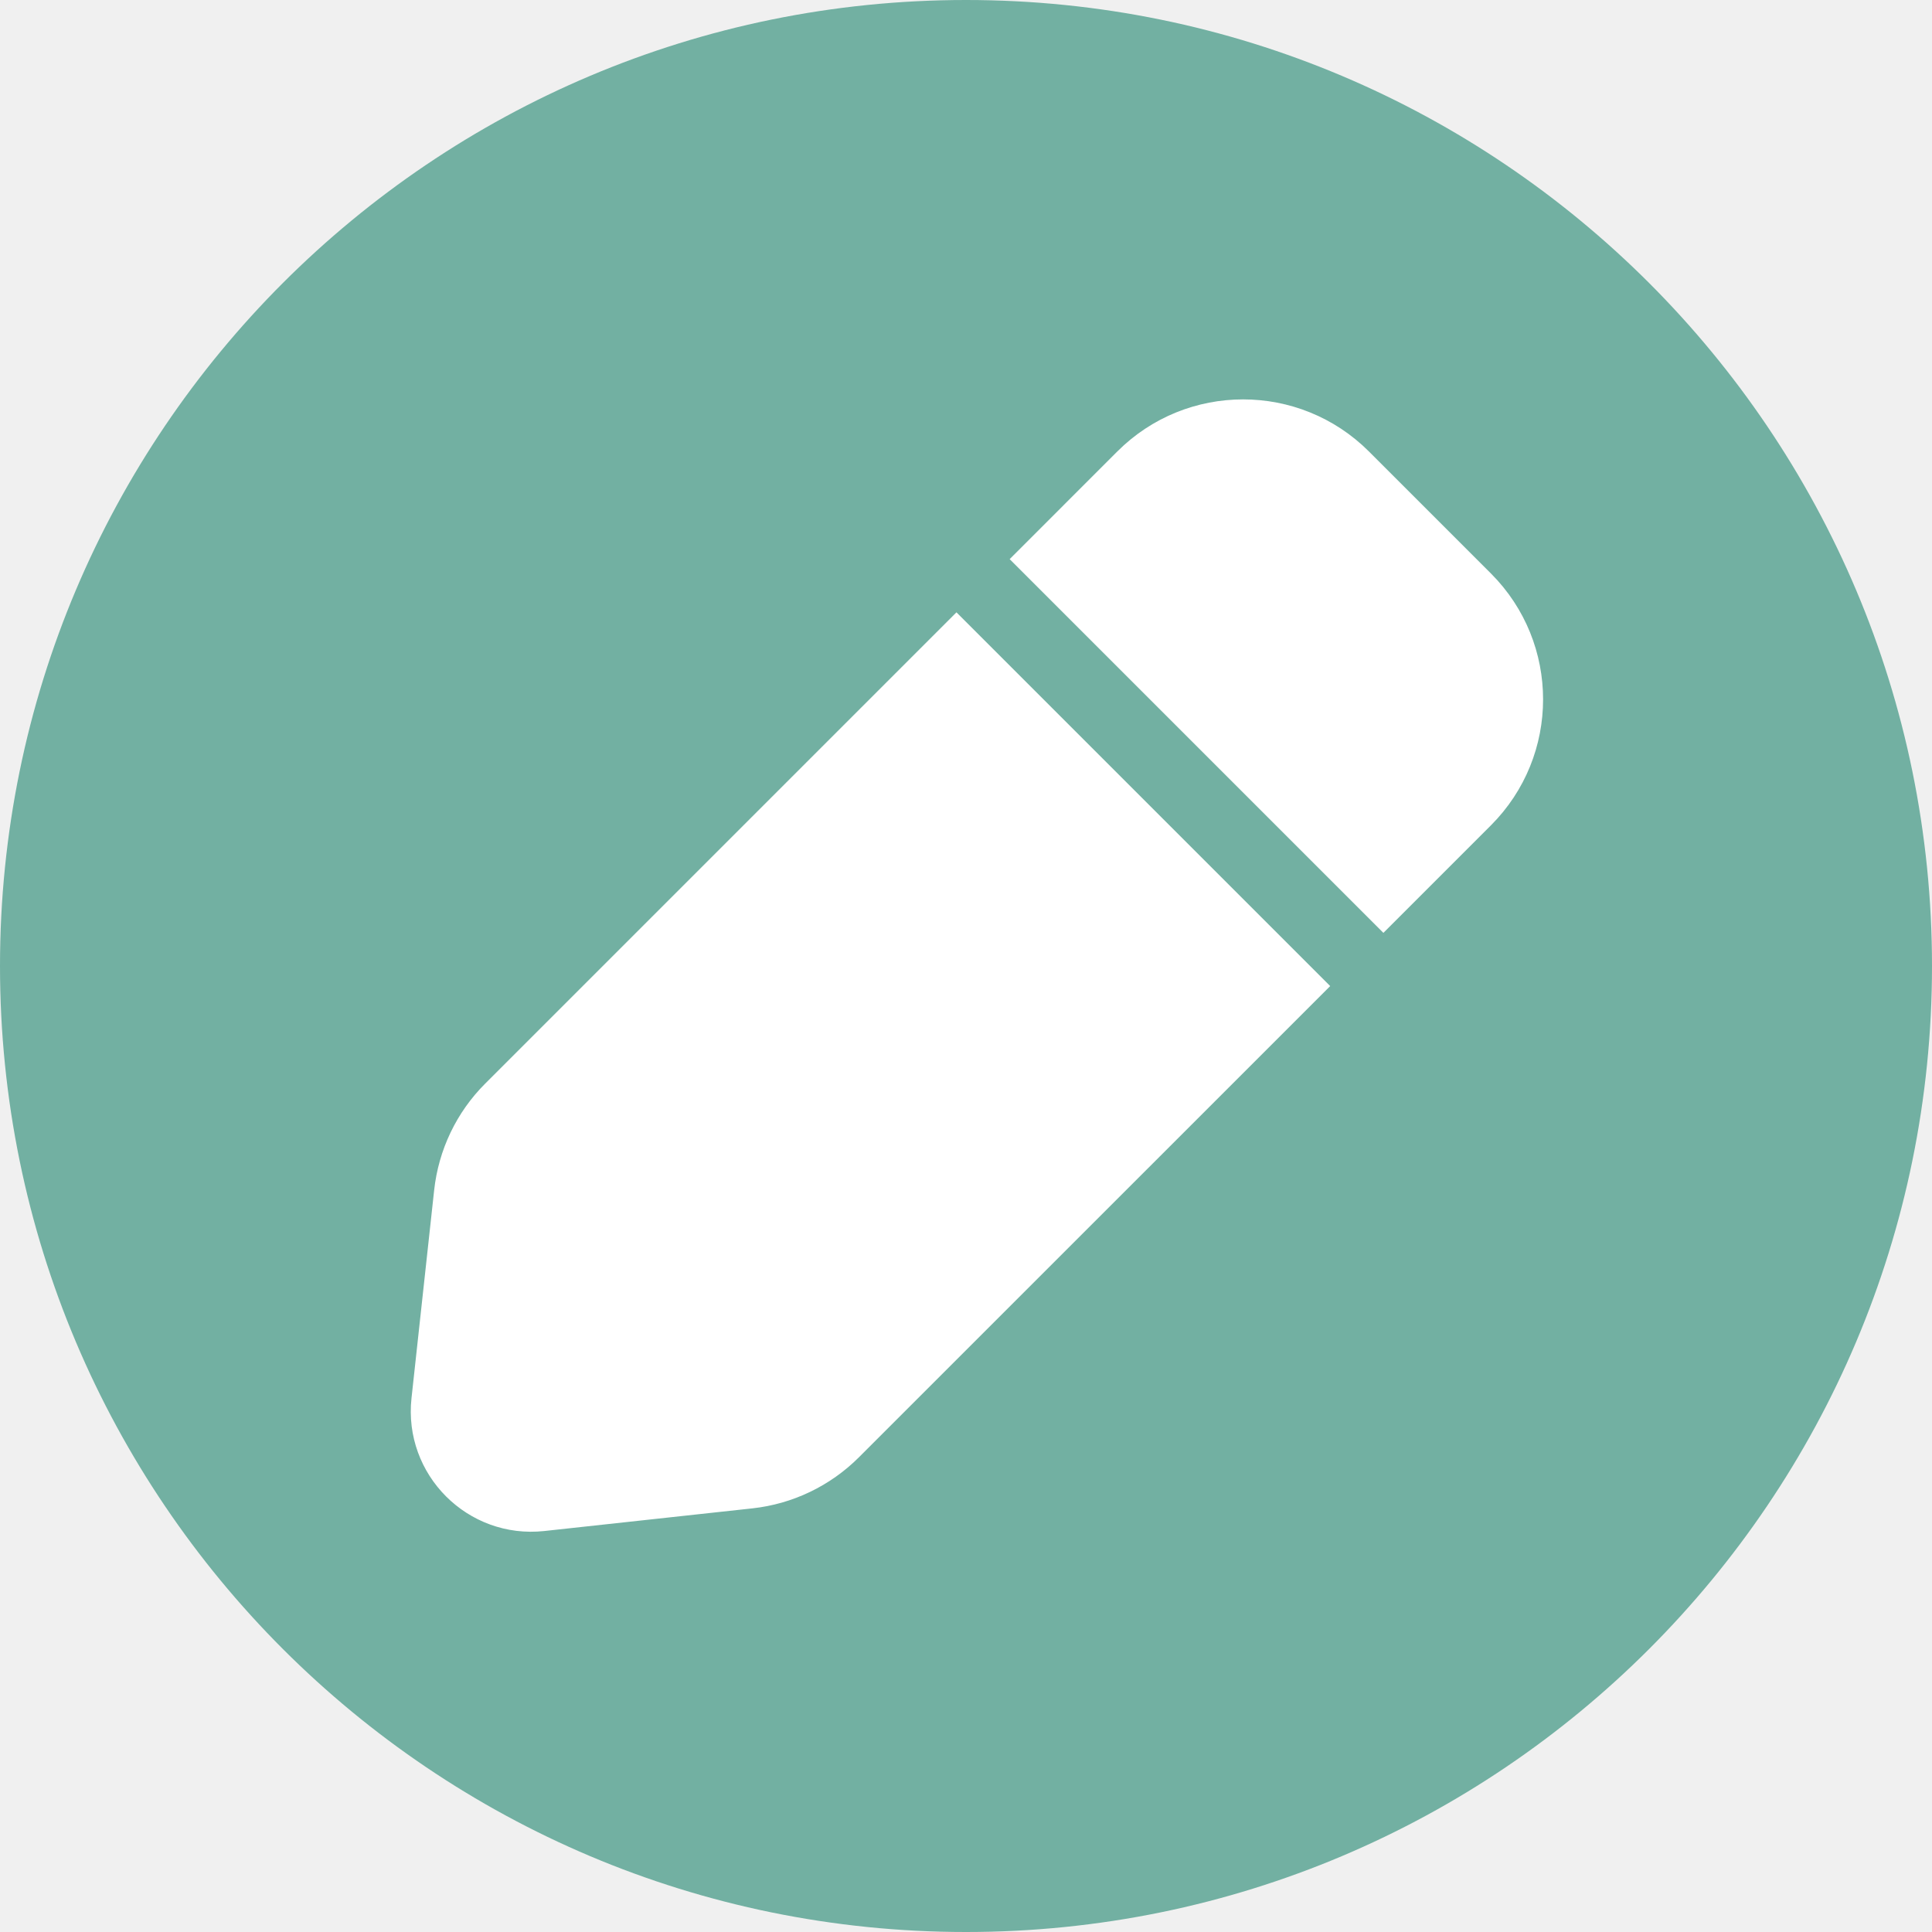
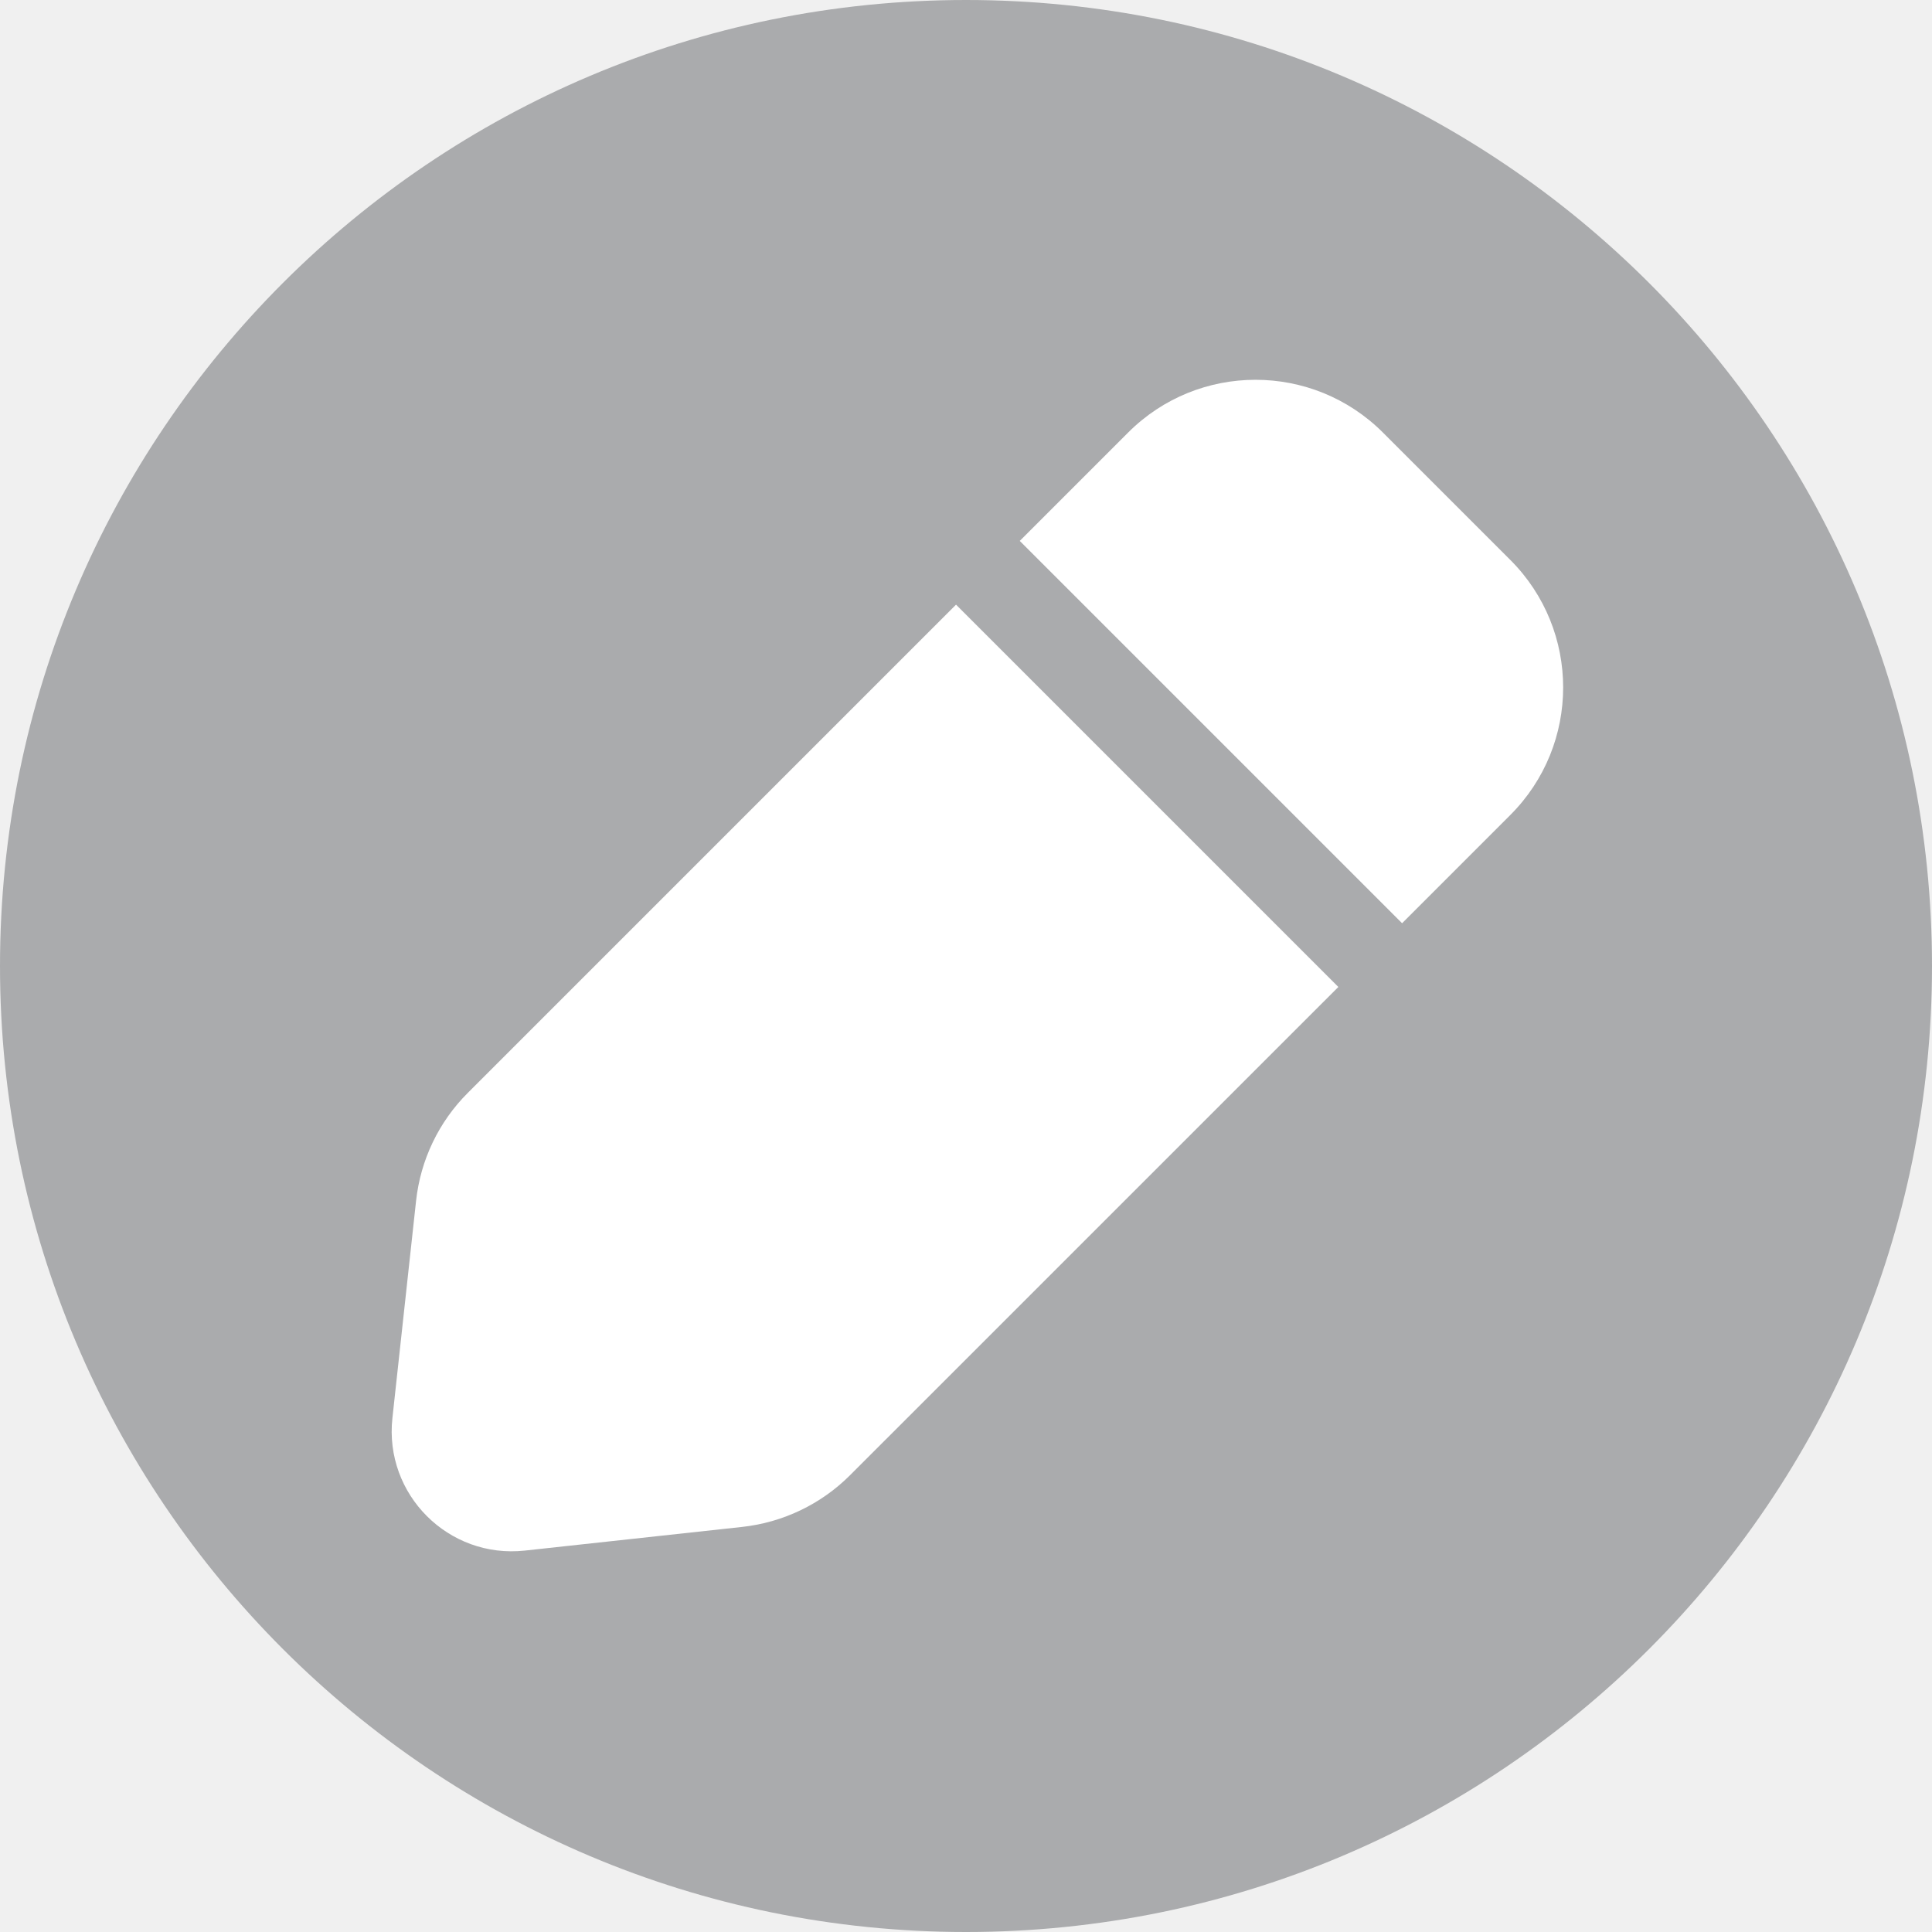
- <svg xmlns="http://www.w3.org/2000/svg" width="800px" height="800px" viewBox="-4.8 -4.8 33.60 33.60" fill="none" stroke="#fff" stroke-width="0.192" transform="rotate(0)">
-   <g id="SVGRepo_bgCarrier" stroke-width="0" transform="translate(0,0), scale(1)">
-     <rect x="-4.8" y="-4.8" width="33.60" height="33.60" rx="16.8" fill="#72b0a2" strokewidth="0" />
+ <svg xmlns="http://www.w3.org/2000/svg" width="800px" height="800px" viewBox="-4.08 -4.08 32.16 32.16" fill="none" stroke="#fff" stroke-width="0">
+   <g id="SVGRepo_bgCarrier" stroke-width="0">
+     <rect x="-4.08" y="-4.08" width="32.16" height="32.16" rx="16.08" fill="#aaabad" strokewidth="0" />
  </g>
  <g id="SVGRepo_tracerCarrier" stroke-linecap="round" stroke-linejoin="round" />
  <g id="SVGRepo_iconCarrier">
    <g id="style=fill">
      <g id="edit">
        <path id="Subtract" fill-rule="evenodd" clip-rule="evenodd" d="M18.941 3.121L21.062 5.242C22.233 6.414 22.233 8.313 21.062 9.485L19.259 11.288L12.895 4.924L14.698 3.121C15.869 1.949 17.769 1.949 18.941 3.121ZM11.834 5.985L3.707 14.112C3.223 14.595 2.92 15.229 2.846 15.909L2.452 19.526C2.313 20.797 3.386 21.869 4.656 21.731L8.274 21.337C8.953 21.263 9.587 20.959 10.07 20.476L18.198 12.349L11.834 5.985Z" fill="#fff" />
      </g>
    </g>
  </g>
</svg>
